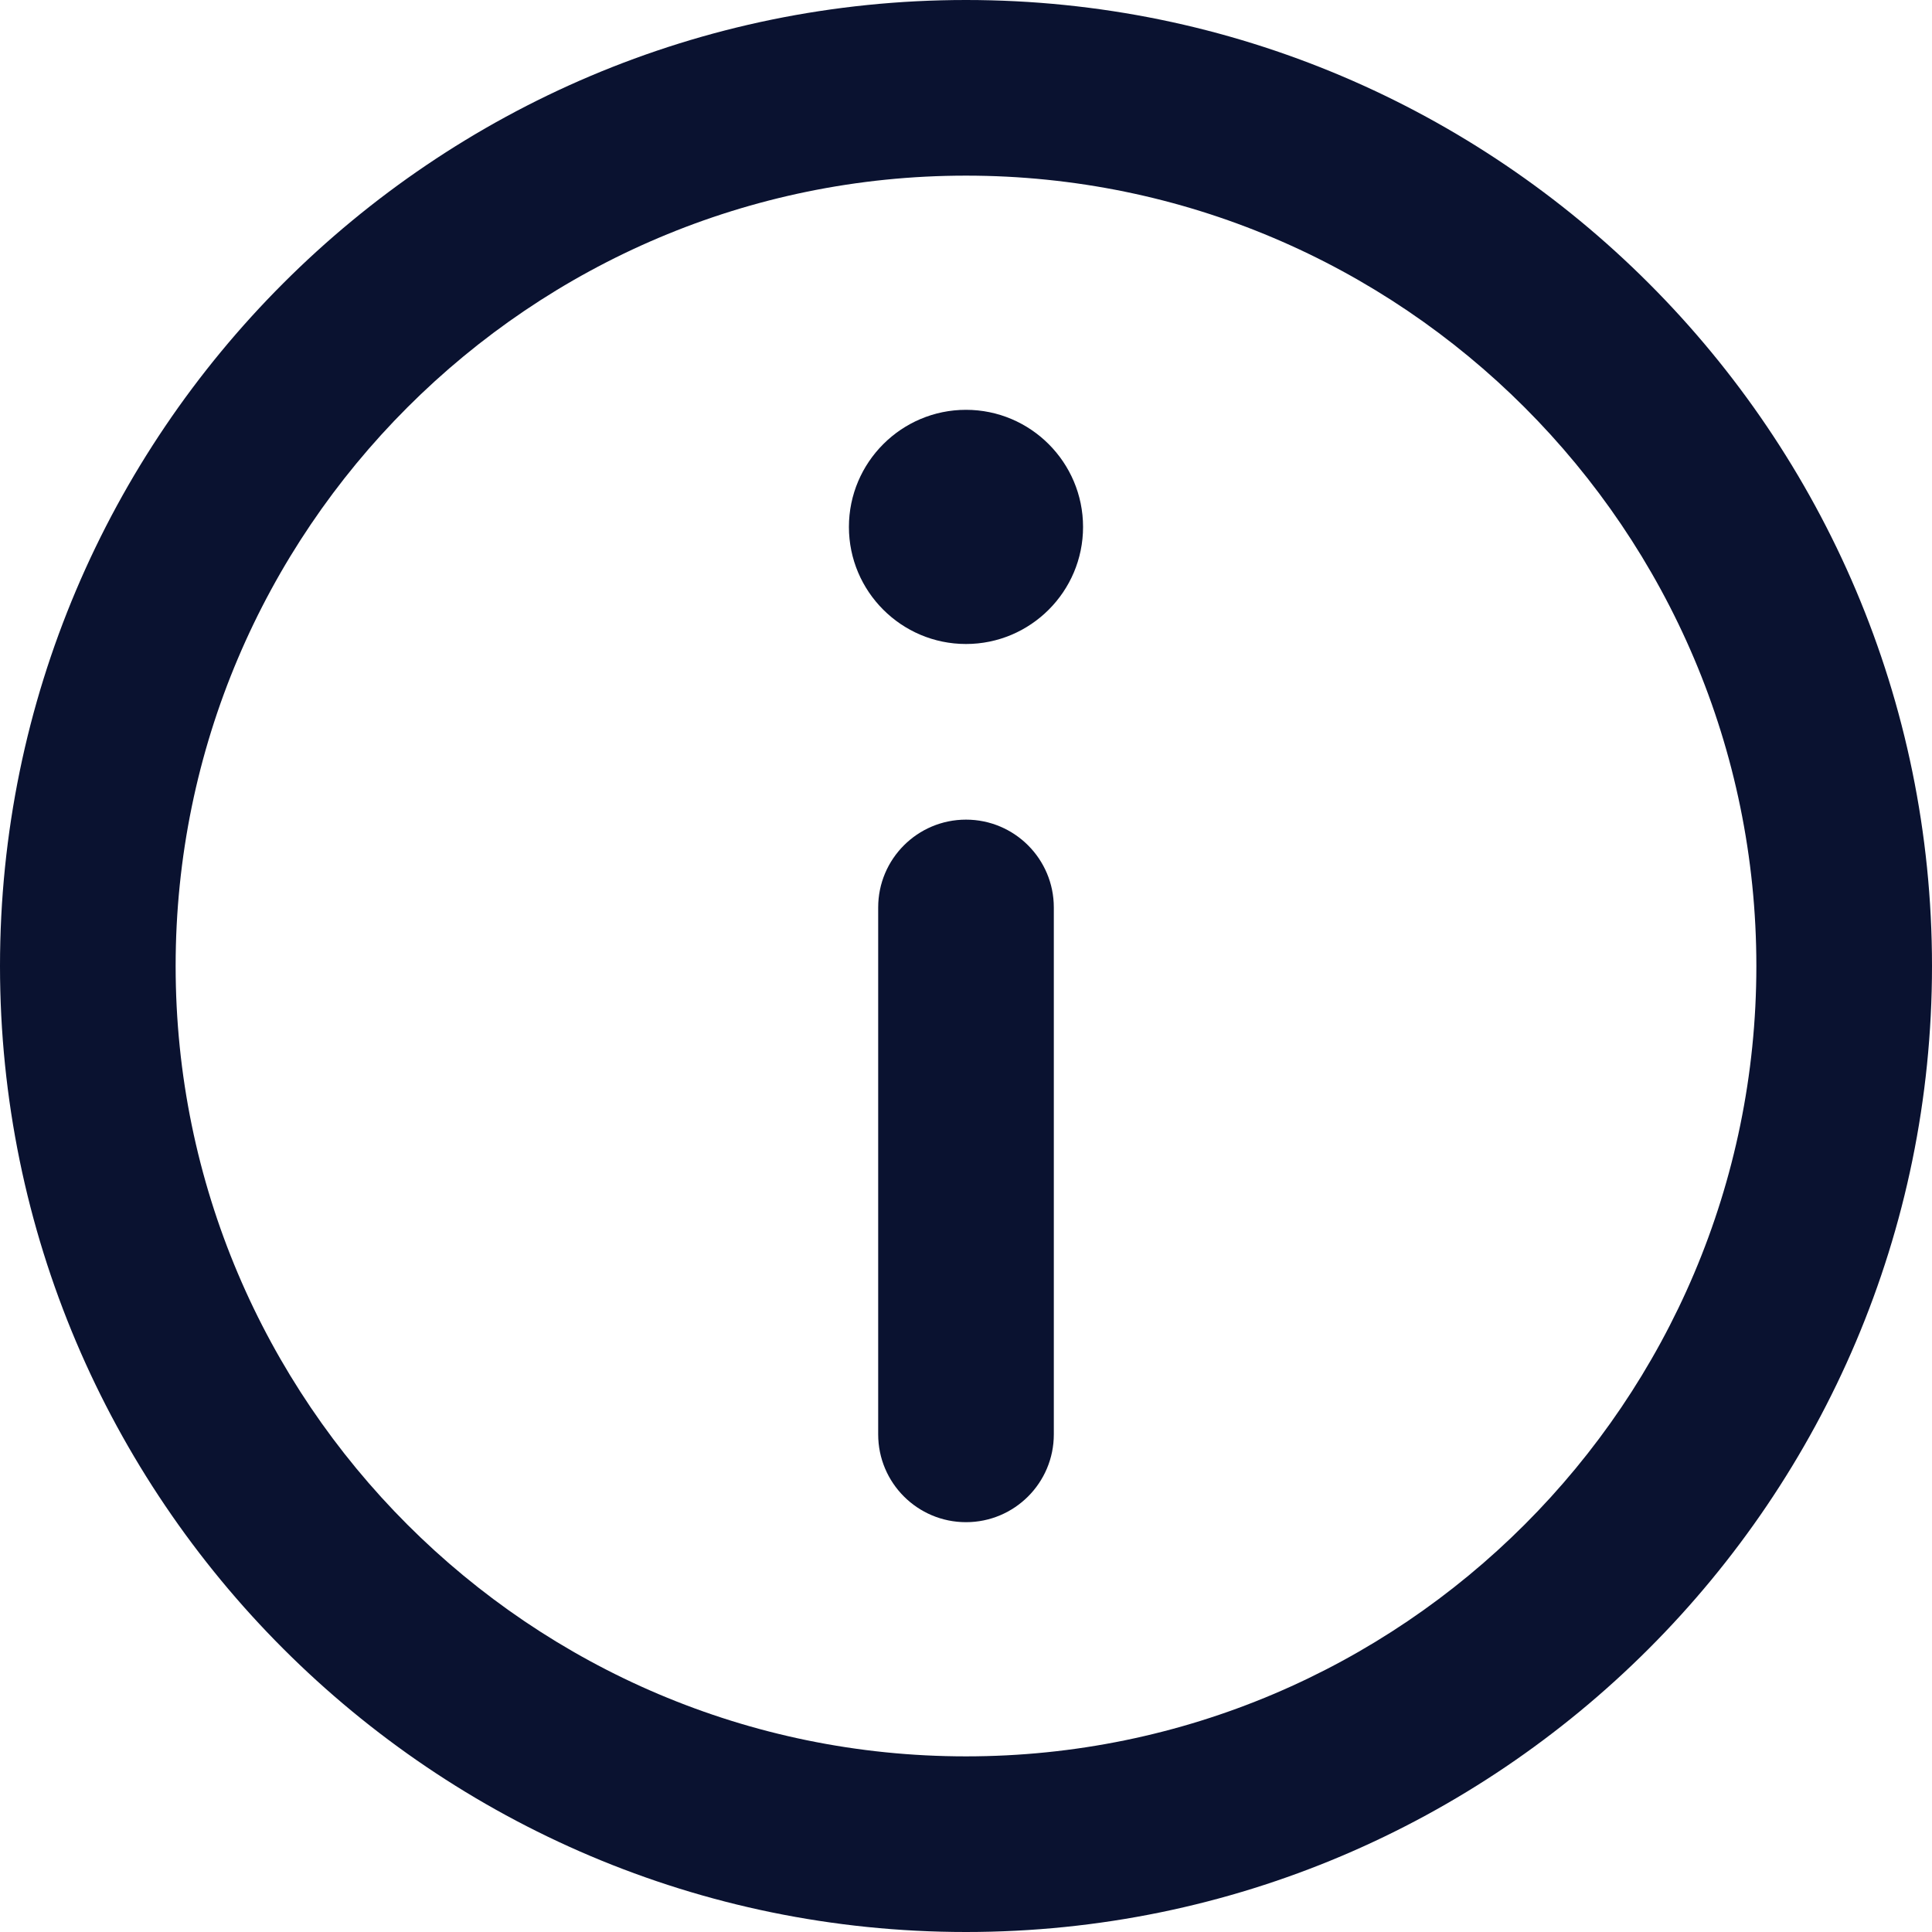
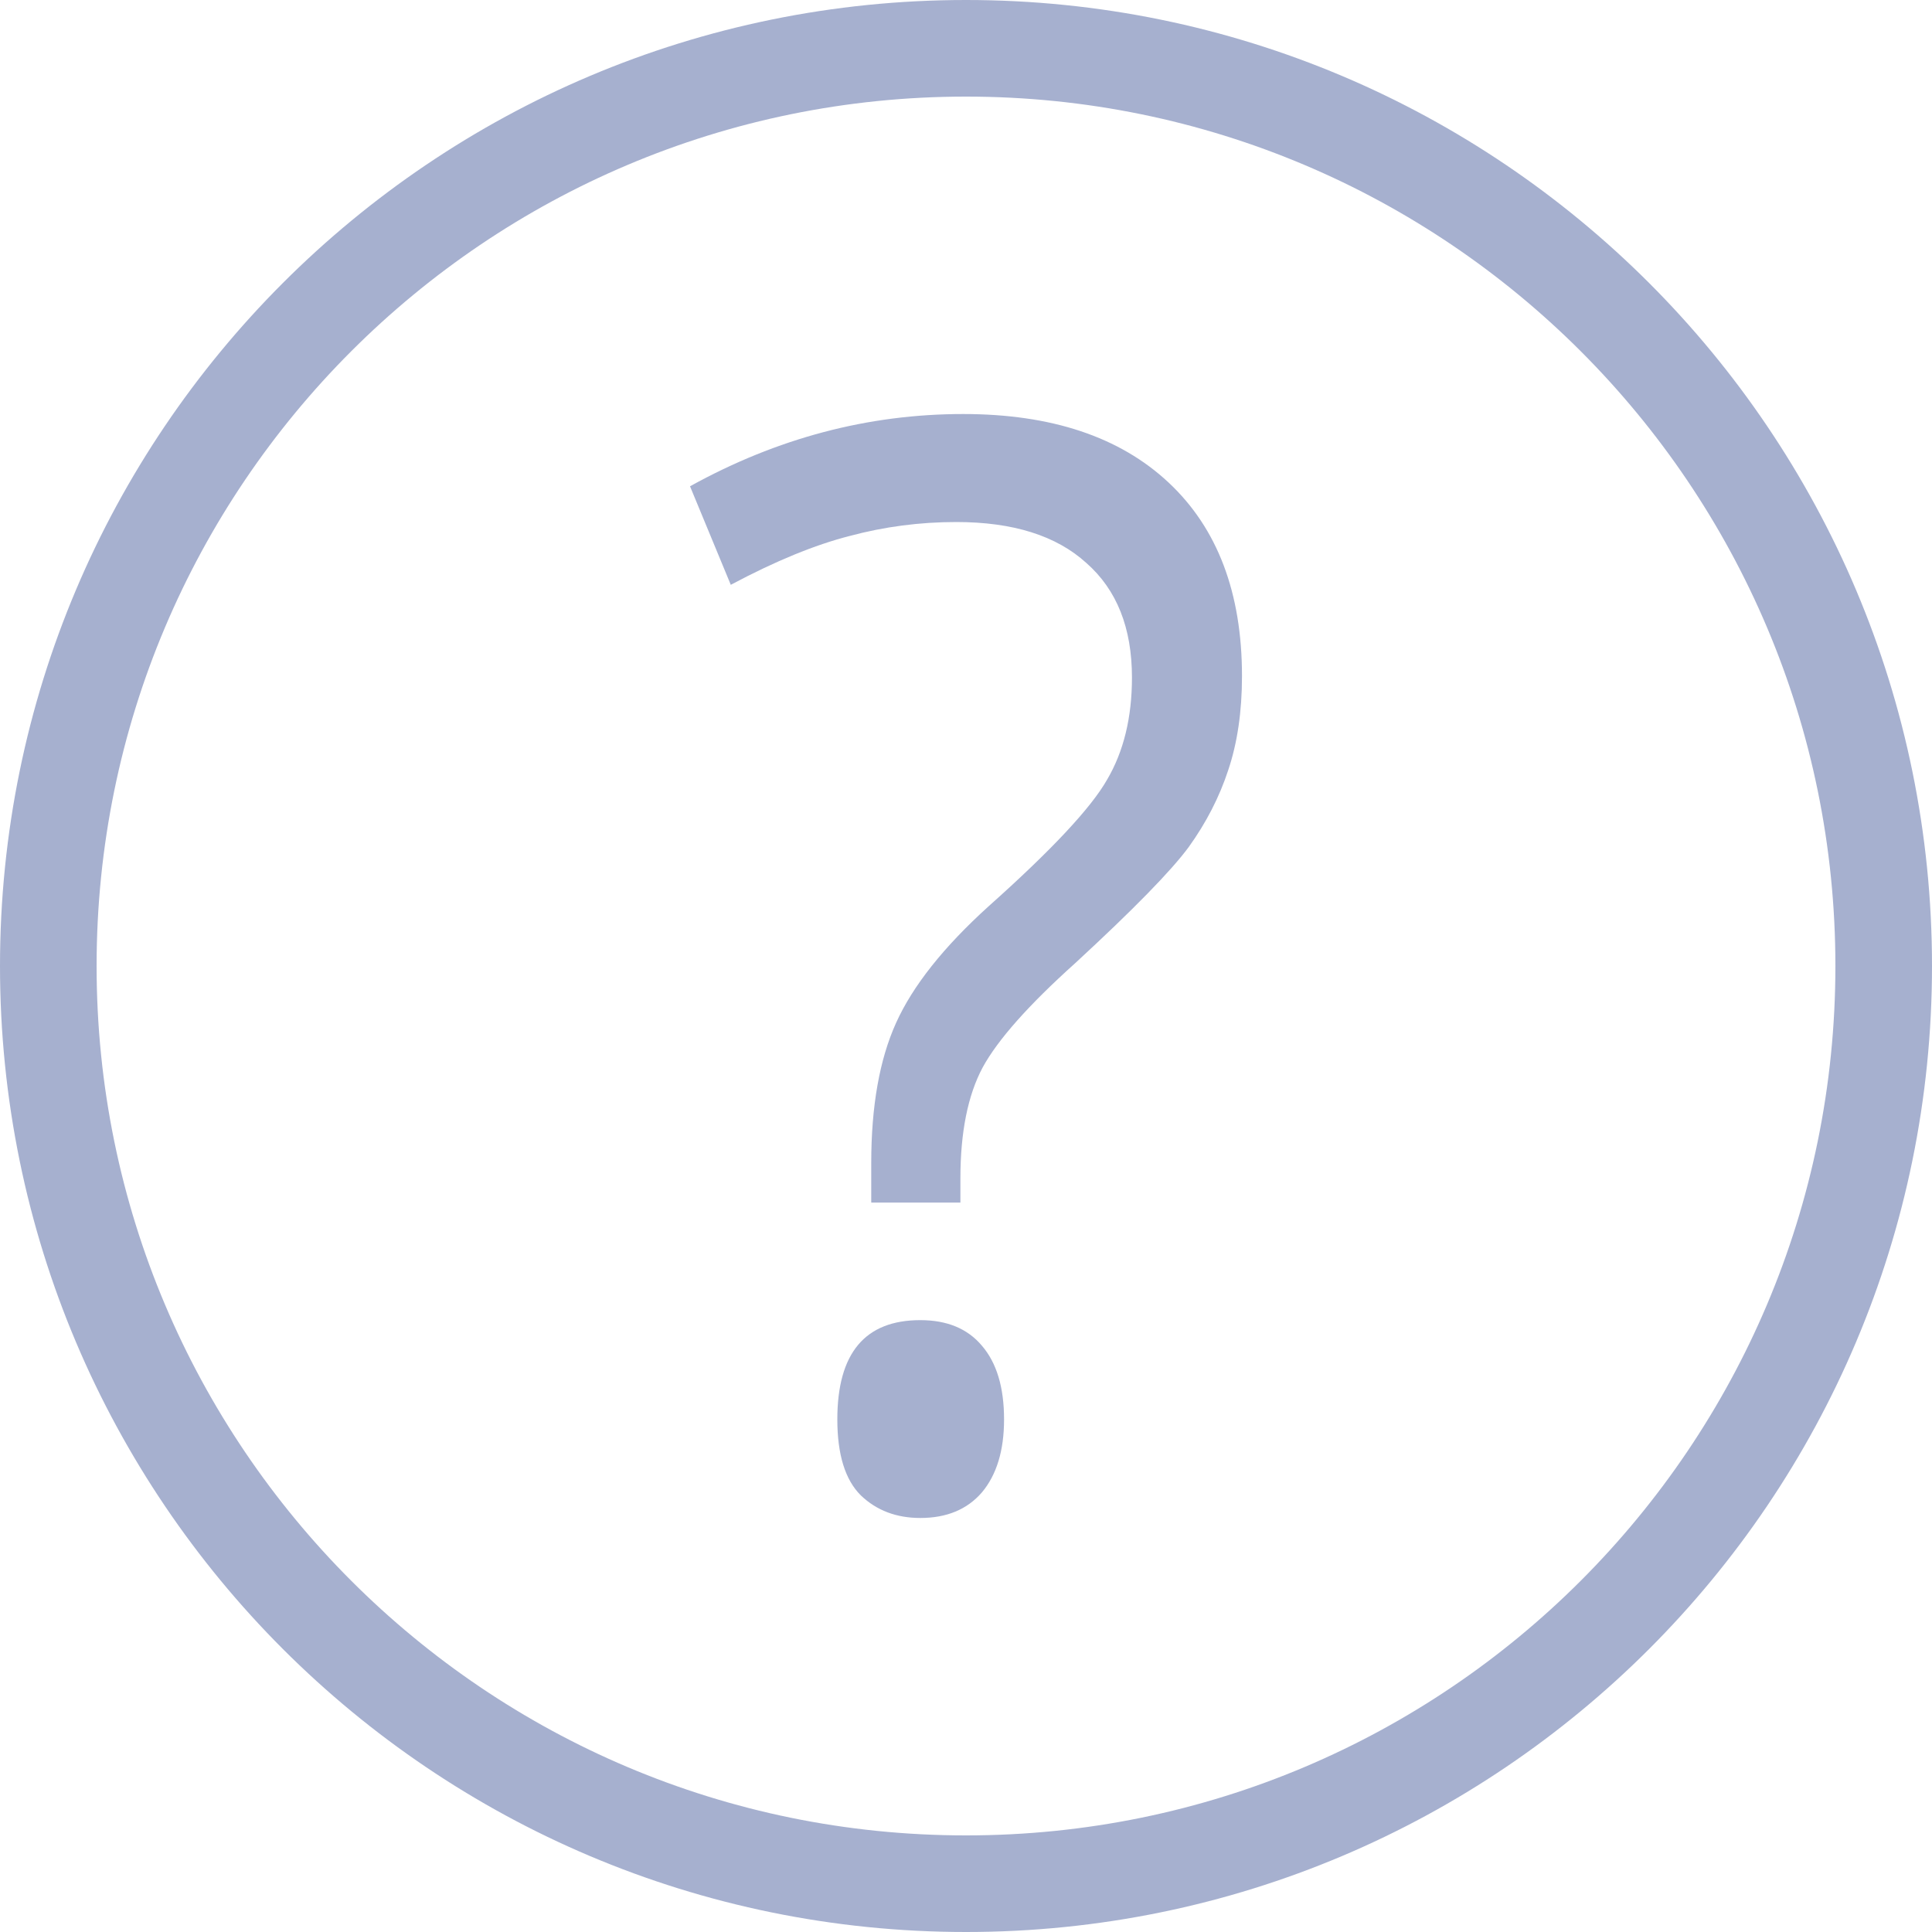
- <svg xmlns="http://www.w3.org/2000/svg" version="1.1" id="Capa_1" x="0px" y="0px" viewBox="0 0 330 330" style="enable-background:new 0 0 330 330;" xml:space="preserve" width="512px" height="512px">
-   <g>
-     <path d="M165,0C74.019,0,0,74.02,0,165.001C0,255.982,74.019,330,165,330s165-74.018,165-164.999C330,74.02,255.981,0,165,0z    M165,300c-74.44,0-135-60.56-135-134.999C30,90.562,90.56,30,165,30s135,60.562,135,135.001C300,239.44,239.439,300,165,300z" fill="#0A1230" />
-     <path d="M164.998,70c-11.026,0-19.996,8.976-19.996,20.009c0,11.023,8.97,19.991,19.996,19.991   c11.026,0,19.996-8.968,19.996-19.991C184.994,78.976,176.024,70,164.998,70z" fill="#0A1230" />
-     <path d="M165,140c-8.284,0-15,6.716-15,15v90c0,8.284,6.716,15,15,15c8.284,0,15-6.716,15-15v-90C180,146.716,173.284,140,165,140z   " fill="#0A1230" />
-   </g>
-   <g>
- </g>
-   <g>
- </g>
-   <g>
- </g>
-   <g>
- </g>
-   <g>
- </g>
-   <g>
- </g>
-   <g>
- </g>
-   <g>
- </g>
-   <g>
- </g>
-   <g>
- </g>
-   <g>
- </g>
-   <g>
- </g>
-   <g>
- </g>
-   <g>
- </g>
-   <g>
- </g>
+ <svg xmlns="http://www.w3.org/2000/svg" width="20" height="20" viewBox="0 0 20 20" fill="none">
+   <circle cx="10" cy="10" r="9.5" stroke="#A6B0CF" />
+   <path d="M9.019 12.449V12.041C9.019 11.451 9.105 10.967 9.276 10.589C9.448 10.207 9.768 9.803 10.236 9.38C10.885 8.801 11.293 8.365 11.46 8.072C11.632 7.78 11.718 7.427 11.718 7.014C11.718 6.5 11.561 6.105 11.246 5.828C10.935 5.545 10.487 5.404 9.899 5.404C9.522 5.404 9.155 5.452 8.797 5.548C8.439 5.639 8.028 5.807 7.565 6.054L7.143 5.034C8.045 4.535 8.988 4.286 9.971 4.286C10.883 4.286 11.592 4.522 12.098 4.996C12.604 5.47 12.857 6.138 12.857 6.999C12.857 7.367 12.809 7.692 12.714 7.974C12.623 8.251 12.487 8.516 12.306 8.768C12.124 9.015 11.733 9.415 11.131 9.97C10.649 10.403 10.329 10.763 10.172 11.051C10.019 11.338 9.942 11.721 9.942 12.2V12.449H9.019ZM8.668 14.694C8.668 14.008 8.954 13.666 9.527 13.666C9.804 13.666 10.016 13.754 10.164 13.93C10.317 14.107 10.394 14.361 10.394 14.694C10.394 15.016 10.317 15.268 10.164 15.45C10.012 15.626 9.799 15.714 9.527 15.714C9.279 15.714 9.074 15.636 8.911 15.48C8.749 15.319 8.668 15.057 8.668 14.694Z" fill="#A6B0CF" />
</svg>
